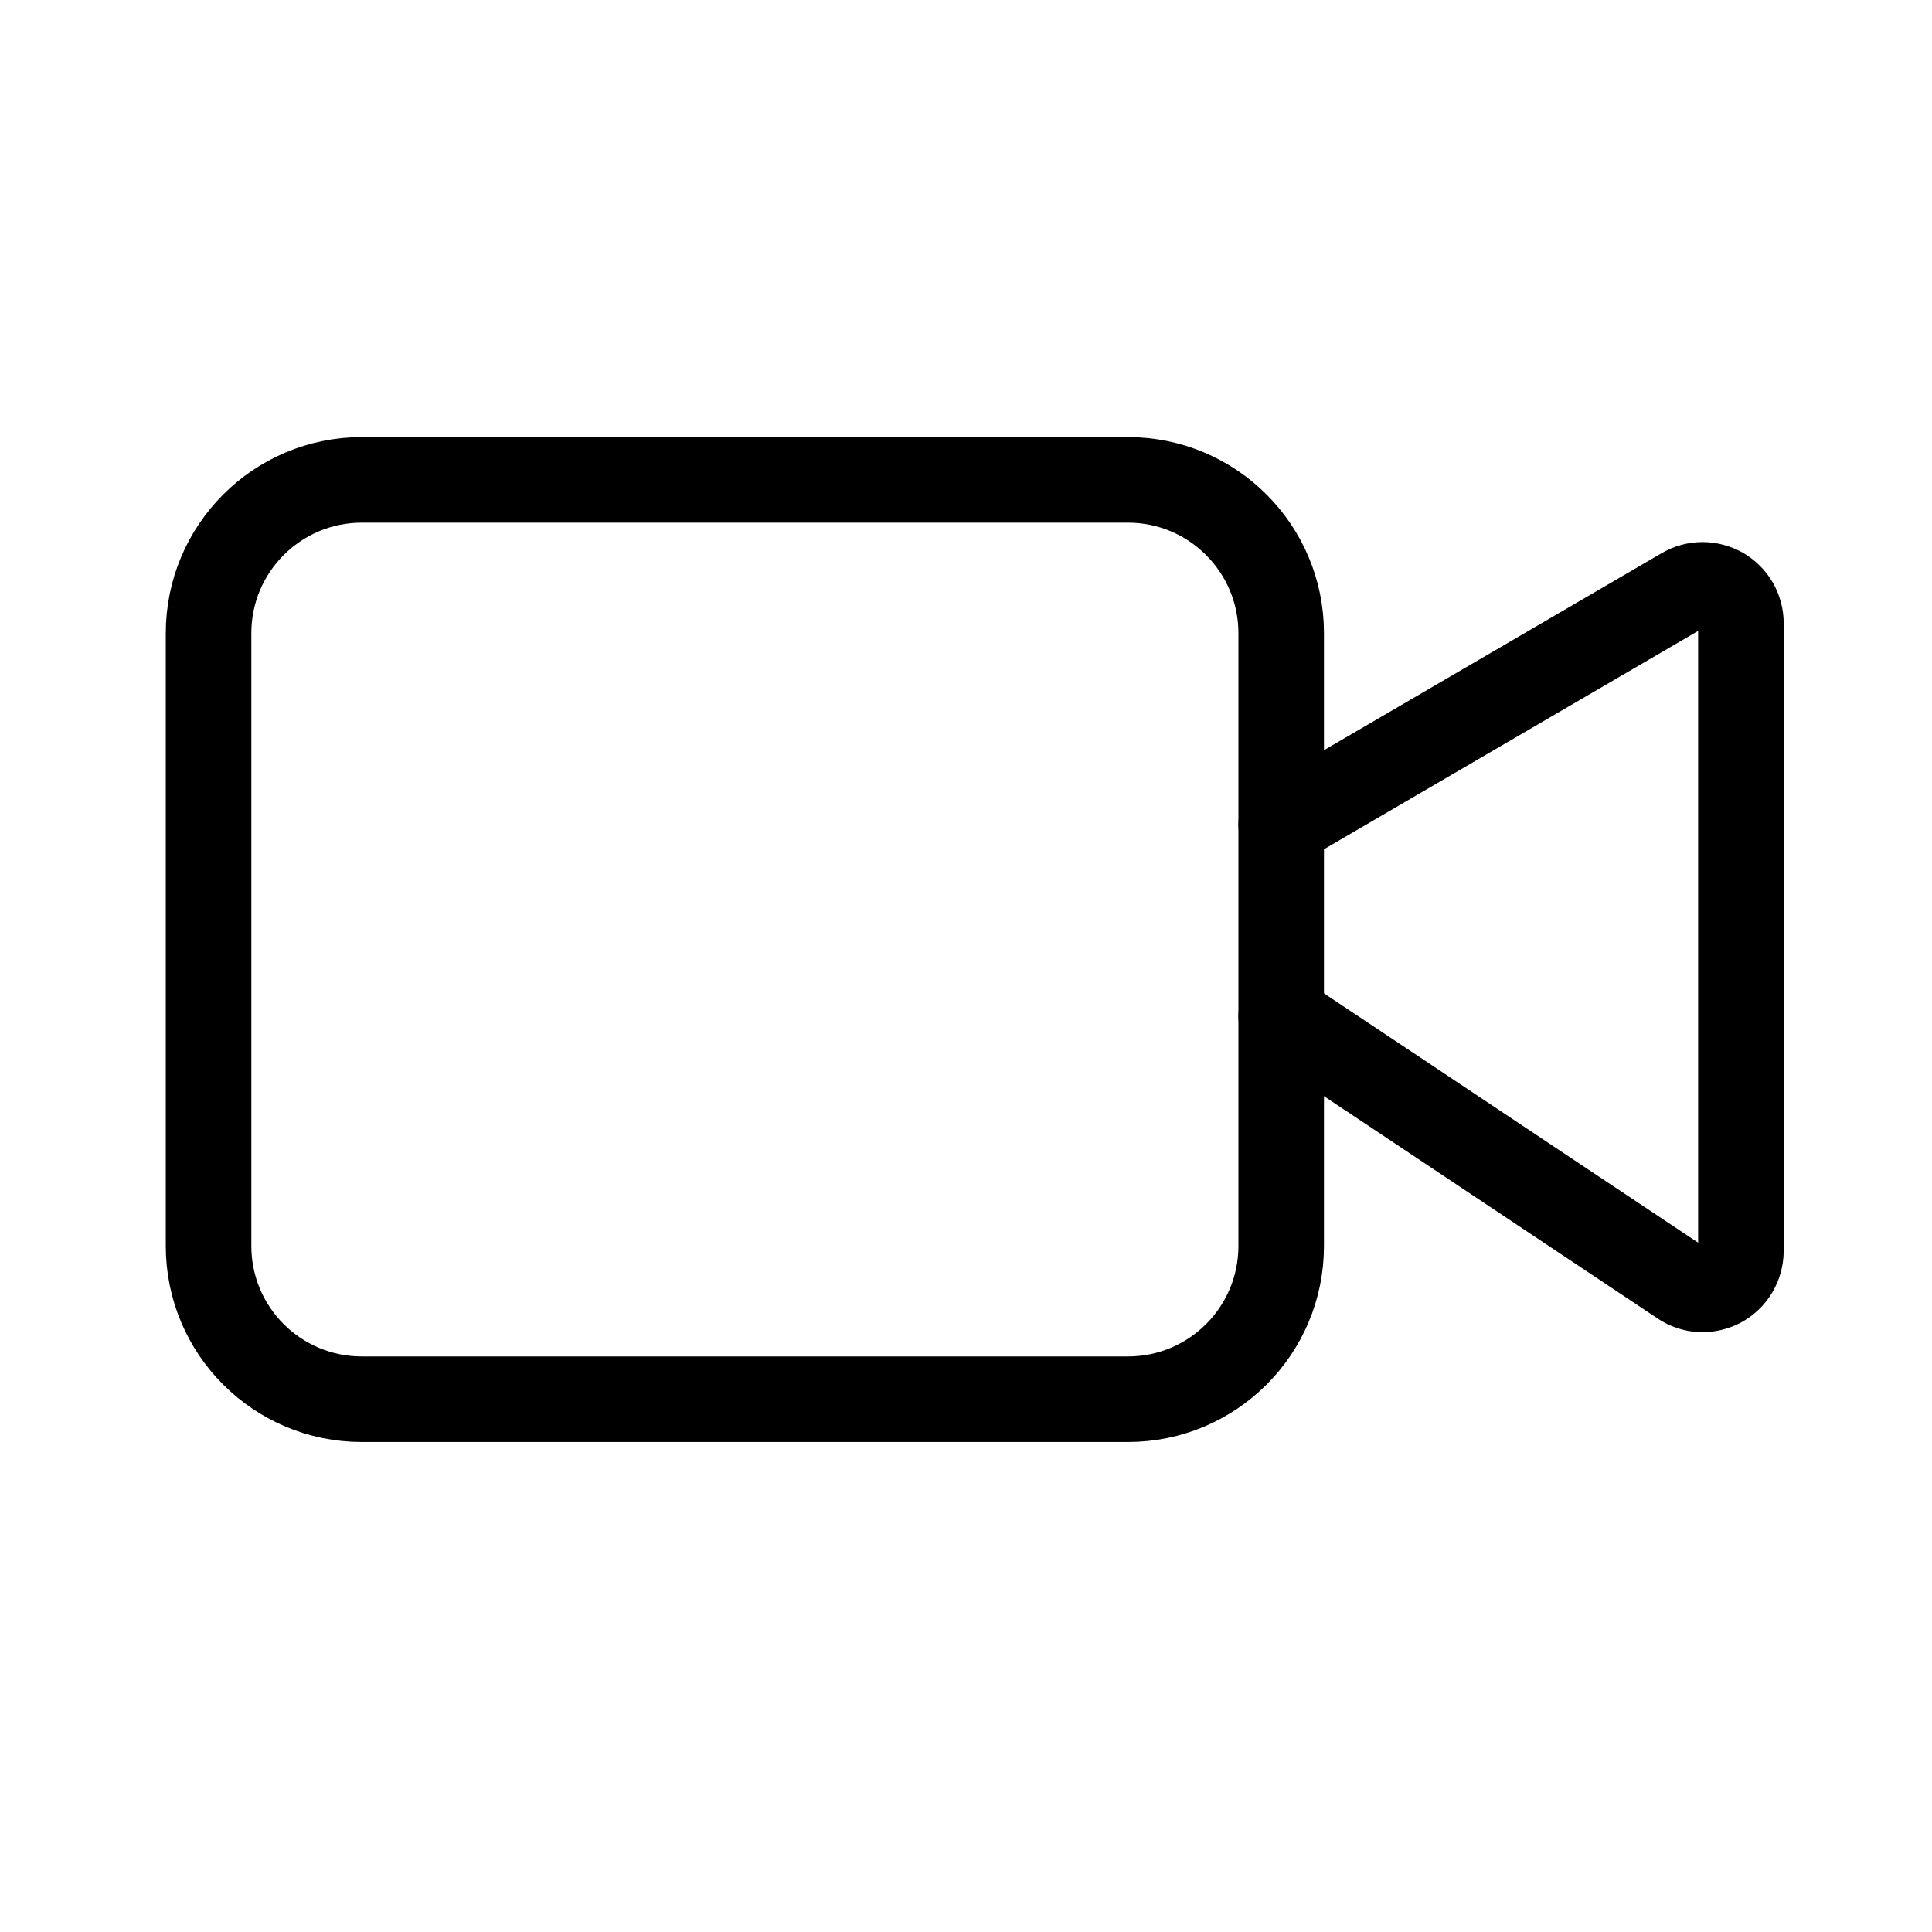
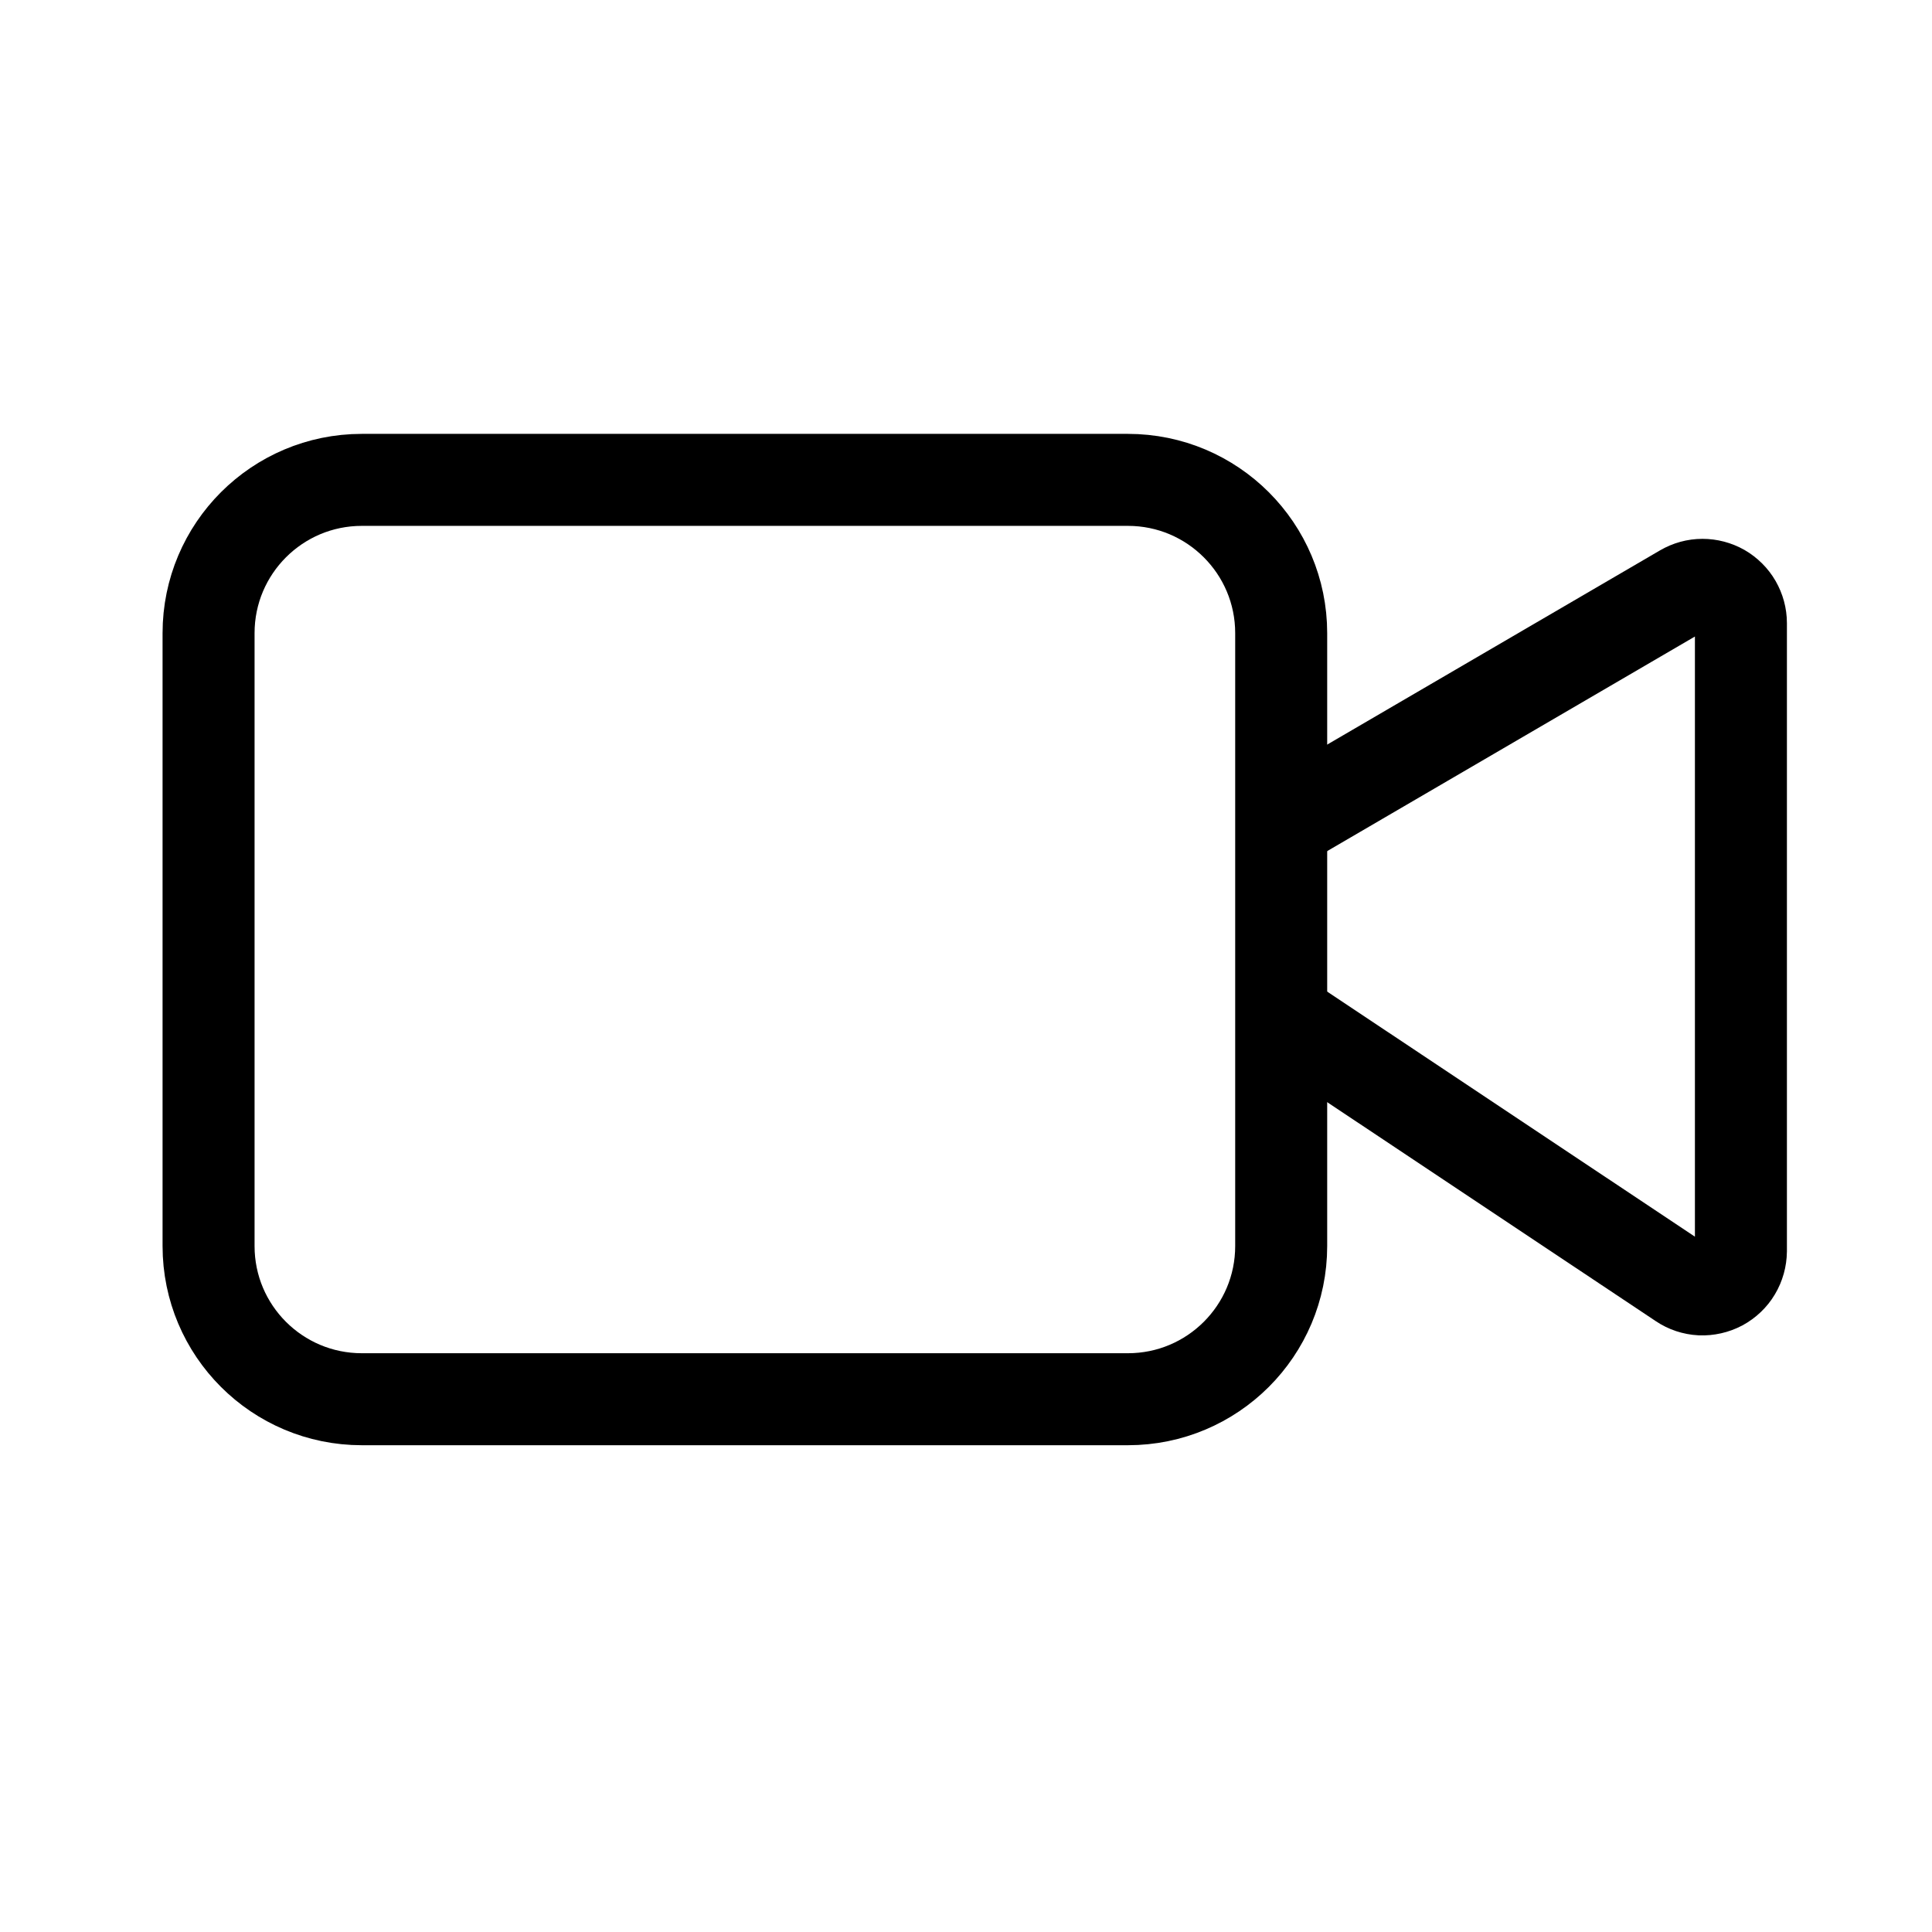
<svg xmlns="http://www.w3.org/2000/svg" width="21" height="21" viewBox="0 0 21 21" fill="none">
  <g id="Frame">
-     <path id="Vector" d="M13.926 11.046L18.276 13.945C18.338 13.987 18.411 14.011 18.486 14.015C18.561 14.018 18.636 14.001 18.703 13.966C18.769 13.93 18.825 13.877 18.863 13.813C18.902 13.748 18.922 13.674 18.923 13.599V6.773C18.923 6.7 18.903 6.628 18.867 6.565C18.83 6.501 18.777 6.449 18.714 6.412C18.65 6.376 18.578 6.357 18.505 6.357C18.431 6.357 18.36 6.377 18.296 6.414L13.926 8.964" stroke="black" stroke-width="0.93" stroke-linecap="round" stroke-linejoin="round" />
-     <path id="Vector_2" d="M12.26 5.216H3.933C3.013 5.216 2.267 5.962 2.267 6.882V13.544C2.267 14.464 3.013 15.209 3.933 15.209H12.26C13.18 15.209 13.926 14.464 13.926 13.544V6.882C13.926 5.962 13.18 5.216 12.26 5.216Z" stroke="black" stroke-width="0.93" stroke-linecap="round" stroke-linejoin="round" />
+     <path id="Vector" d="M13.926 11.046L18.276 13.945C18.338 13.987 18.411 14.011 18.486 14.015C18.561 14.018 18.636 14.001 18.703 13.966C18.769 13.93 18.825 13.877 18.863 13.813C18.902 13.748 18.922 13.674 18.923 13.599V6.773C18.923 6.7 18.903 6.628 18.867 6.565C18.83 6.501 18.777 6.449 18.714 6.412C18.65 6.376 18.578 6.357 18.505 6.357C18.431 6.357 18.36 6.377 18.296 6.414L13.926 8.964" stroke="black" strokeWidth="0.93" strokeLinecap="round" strokeLinejoin="round" />
+     <path id="Vector_2" d="M12.26 5.216H3.933C3.013 5.216 2.267 5.962 2.267 6.882V13.544C2.267 14.464 3.013 15.209 3.933 15.209H12.26C13.18 15.209 13.926 14.464 13.926 13.544V6.882C13.926 5.962 13.18 5.216 12.26 5.216Z" stroke="black" strokeWidth="0.93" strokeLinecap="round" strokeLinejoin="round" />
  </g>
</svg>
